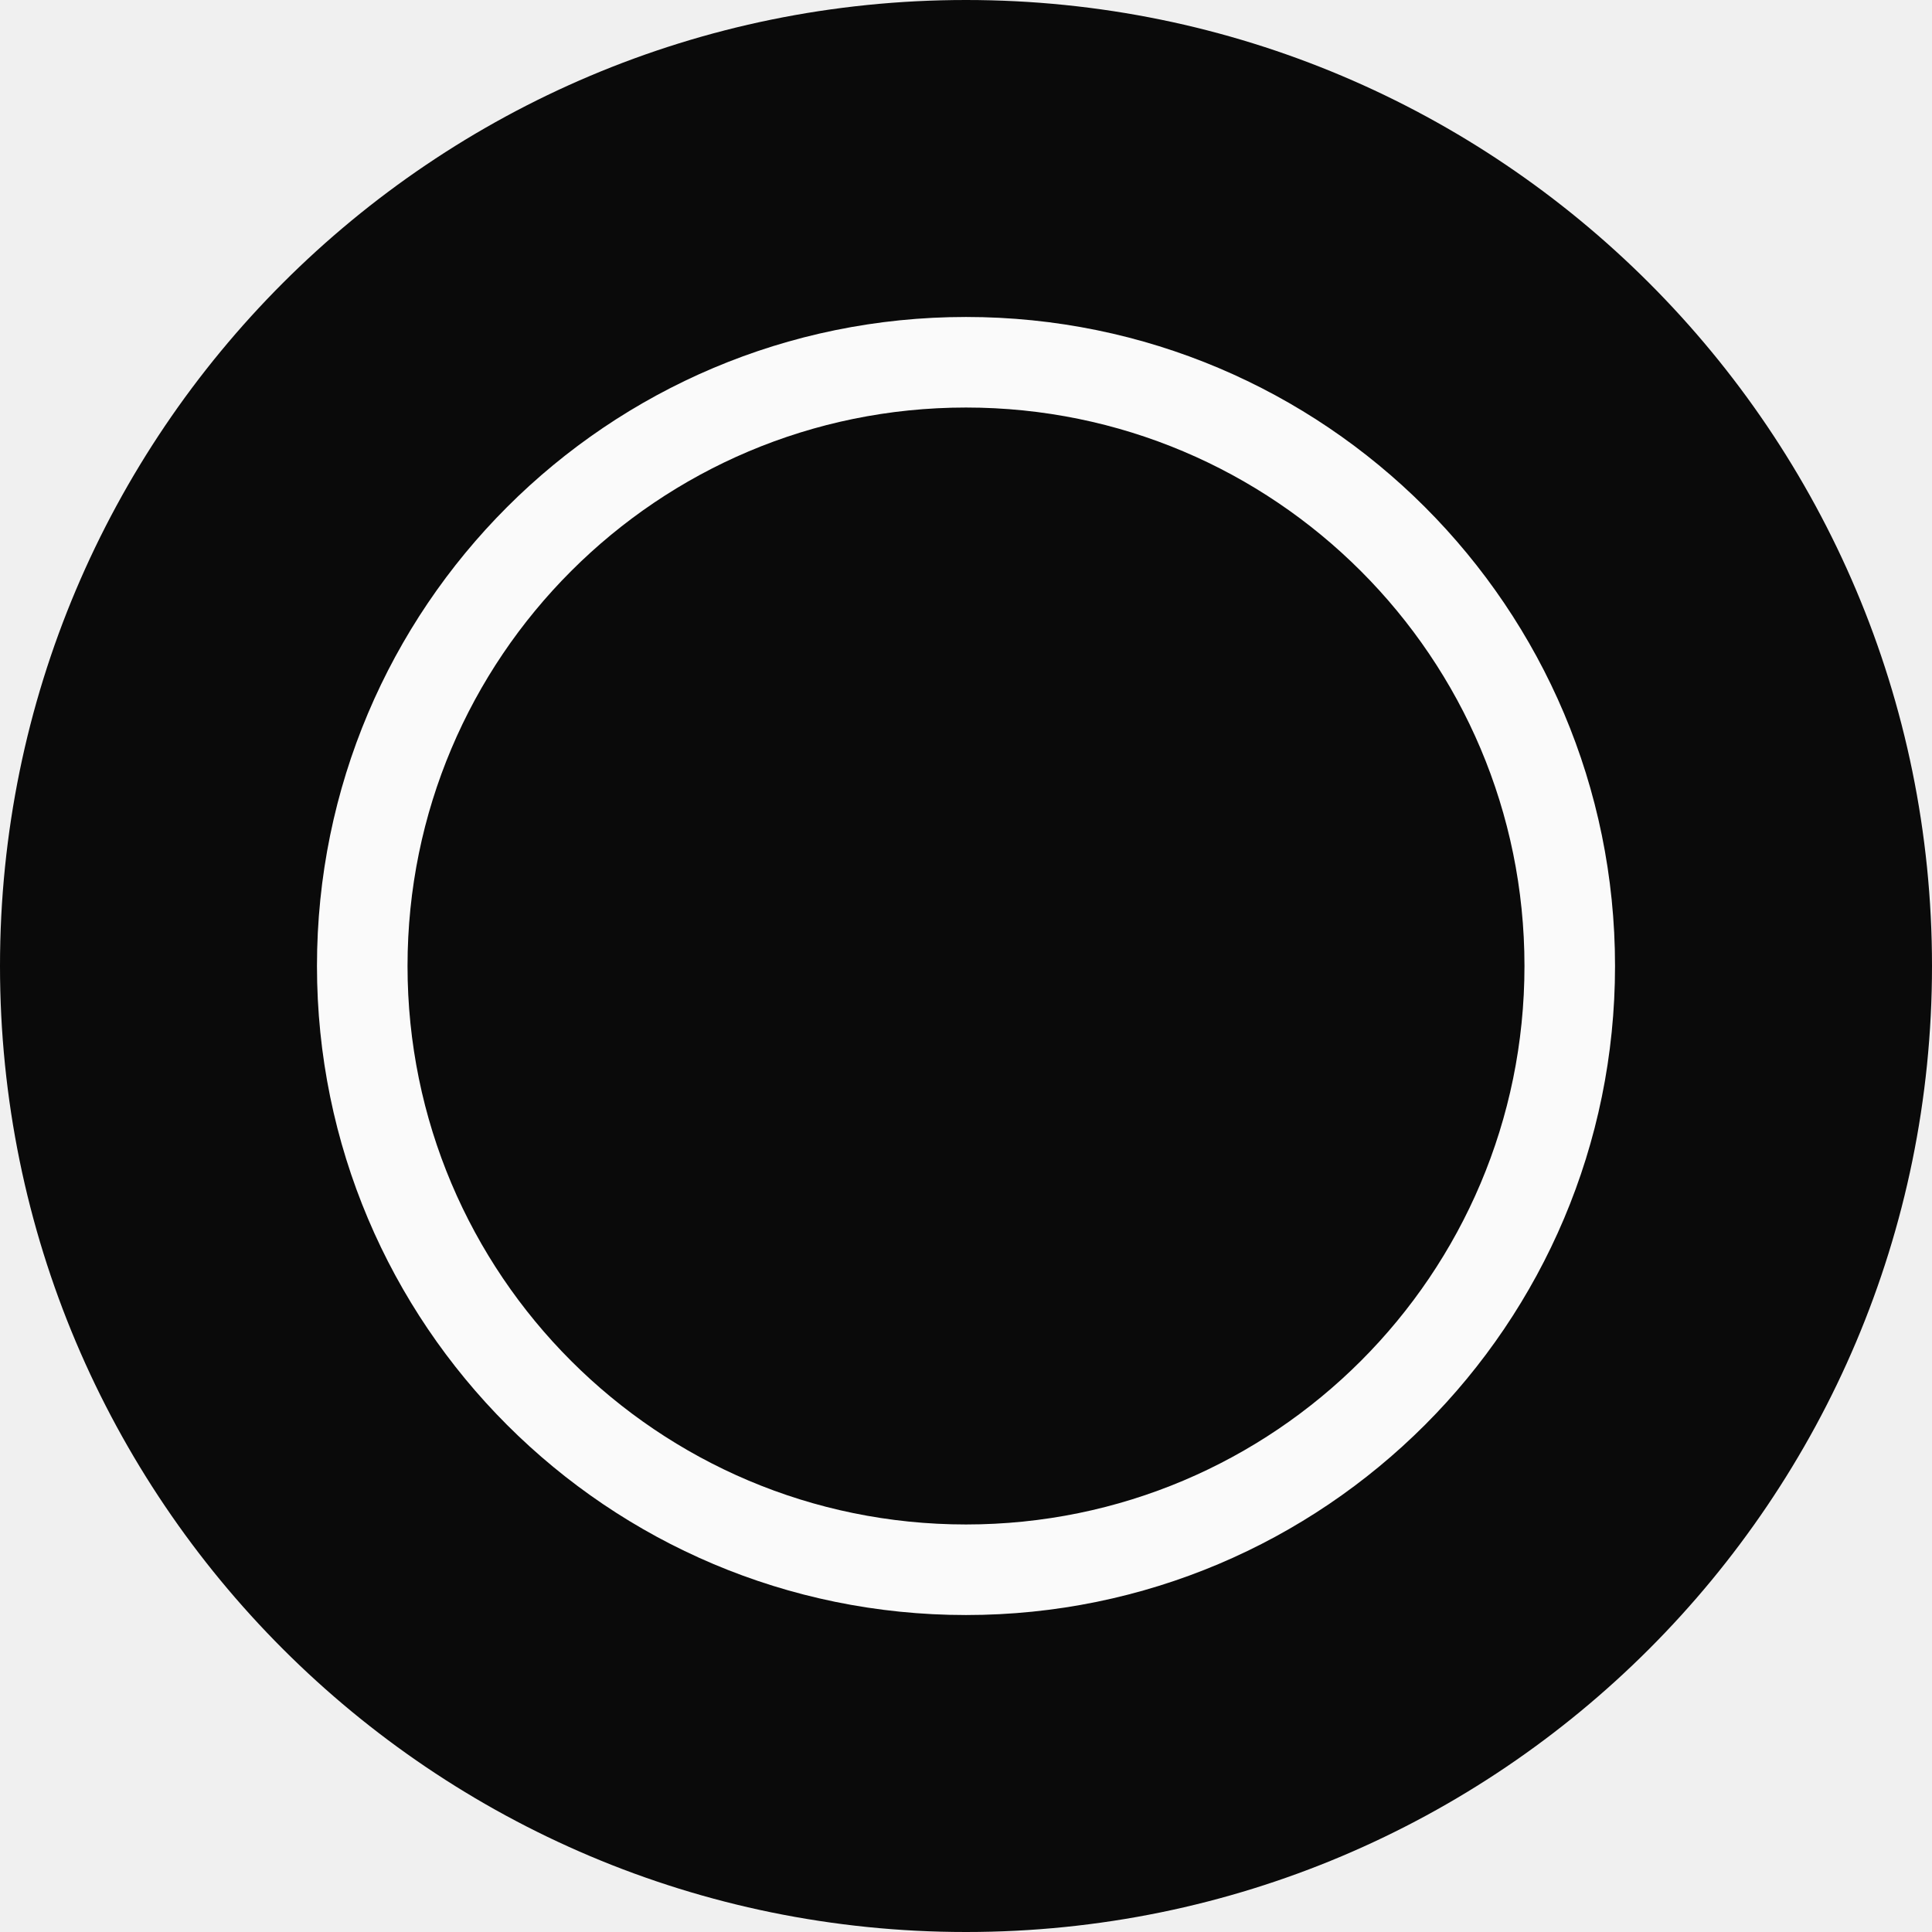
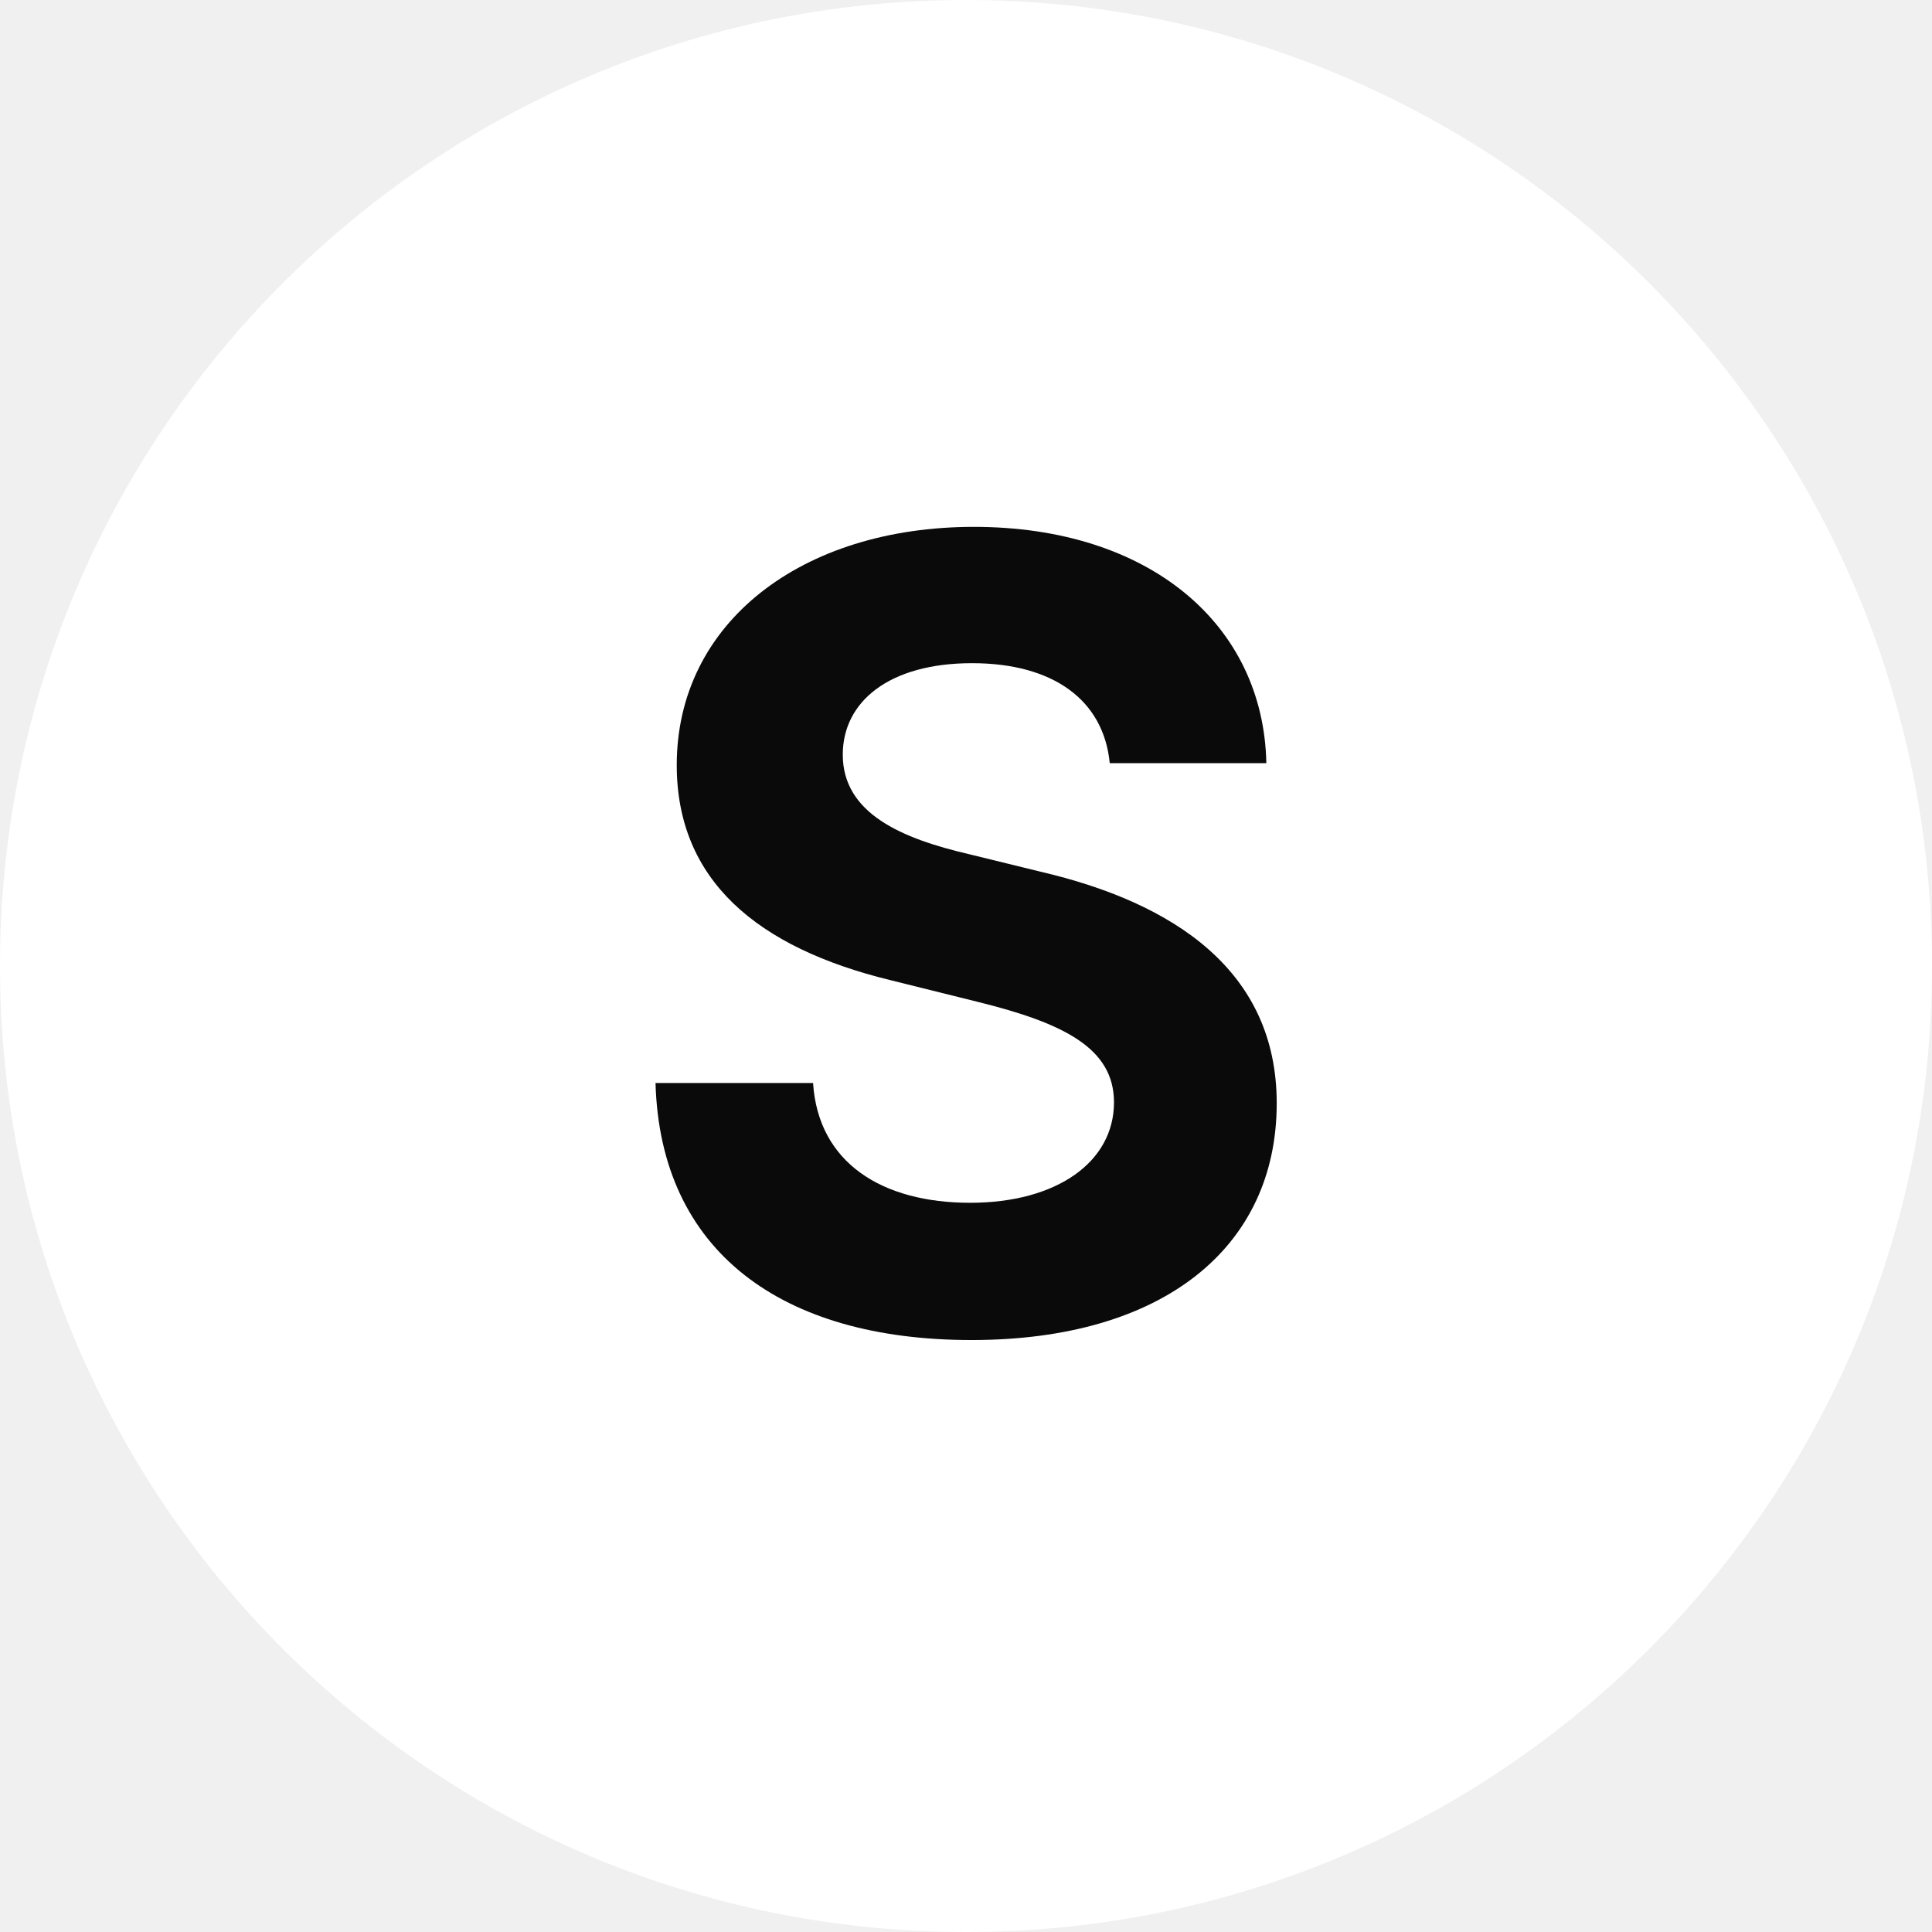
<svg xmlns="http://www.w3.org/2000/svg" viewBox="0 0 64 64">
-   <circle cx="32" cy="32" r="32" fill="#0A0A0A" />
-   <circle cx="32" cy="32" r="20" fill="none" stroke="#FAFAFA" stroke-width="3" />
+   <circle cx="32" cy="32" r="32" fill="#FFFFFF" />
+   <text x="32" y="44" font-family="Inter, system-ui, sans-serif" font-size="36" font-weight="700" fill="#0A0A0A" text-anchor="middle" letter-spacing="-1">S</text>
</svg>
